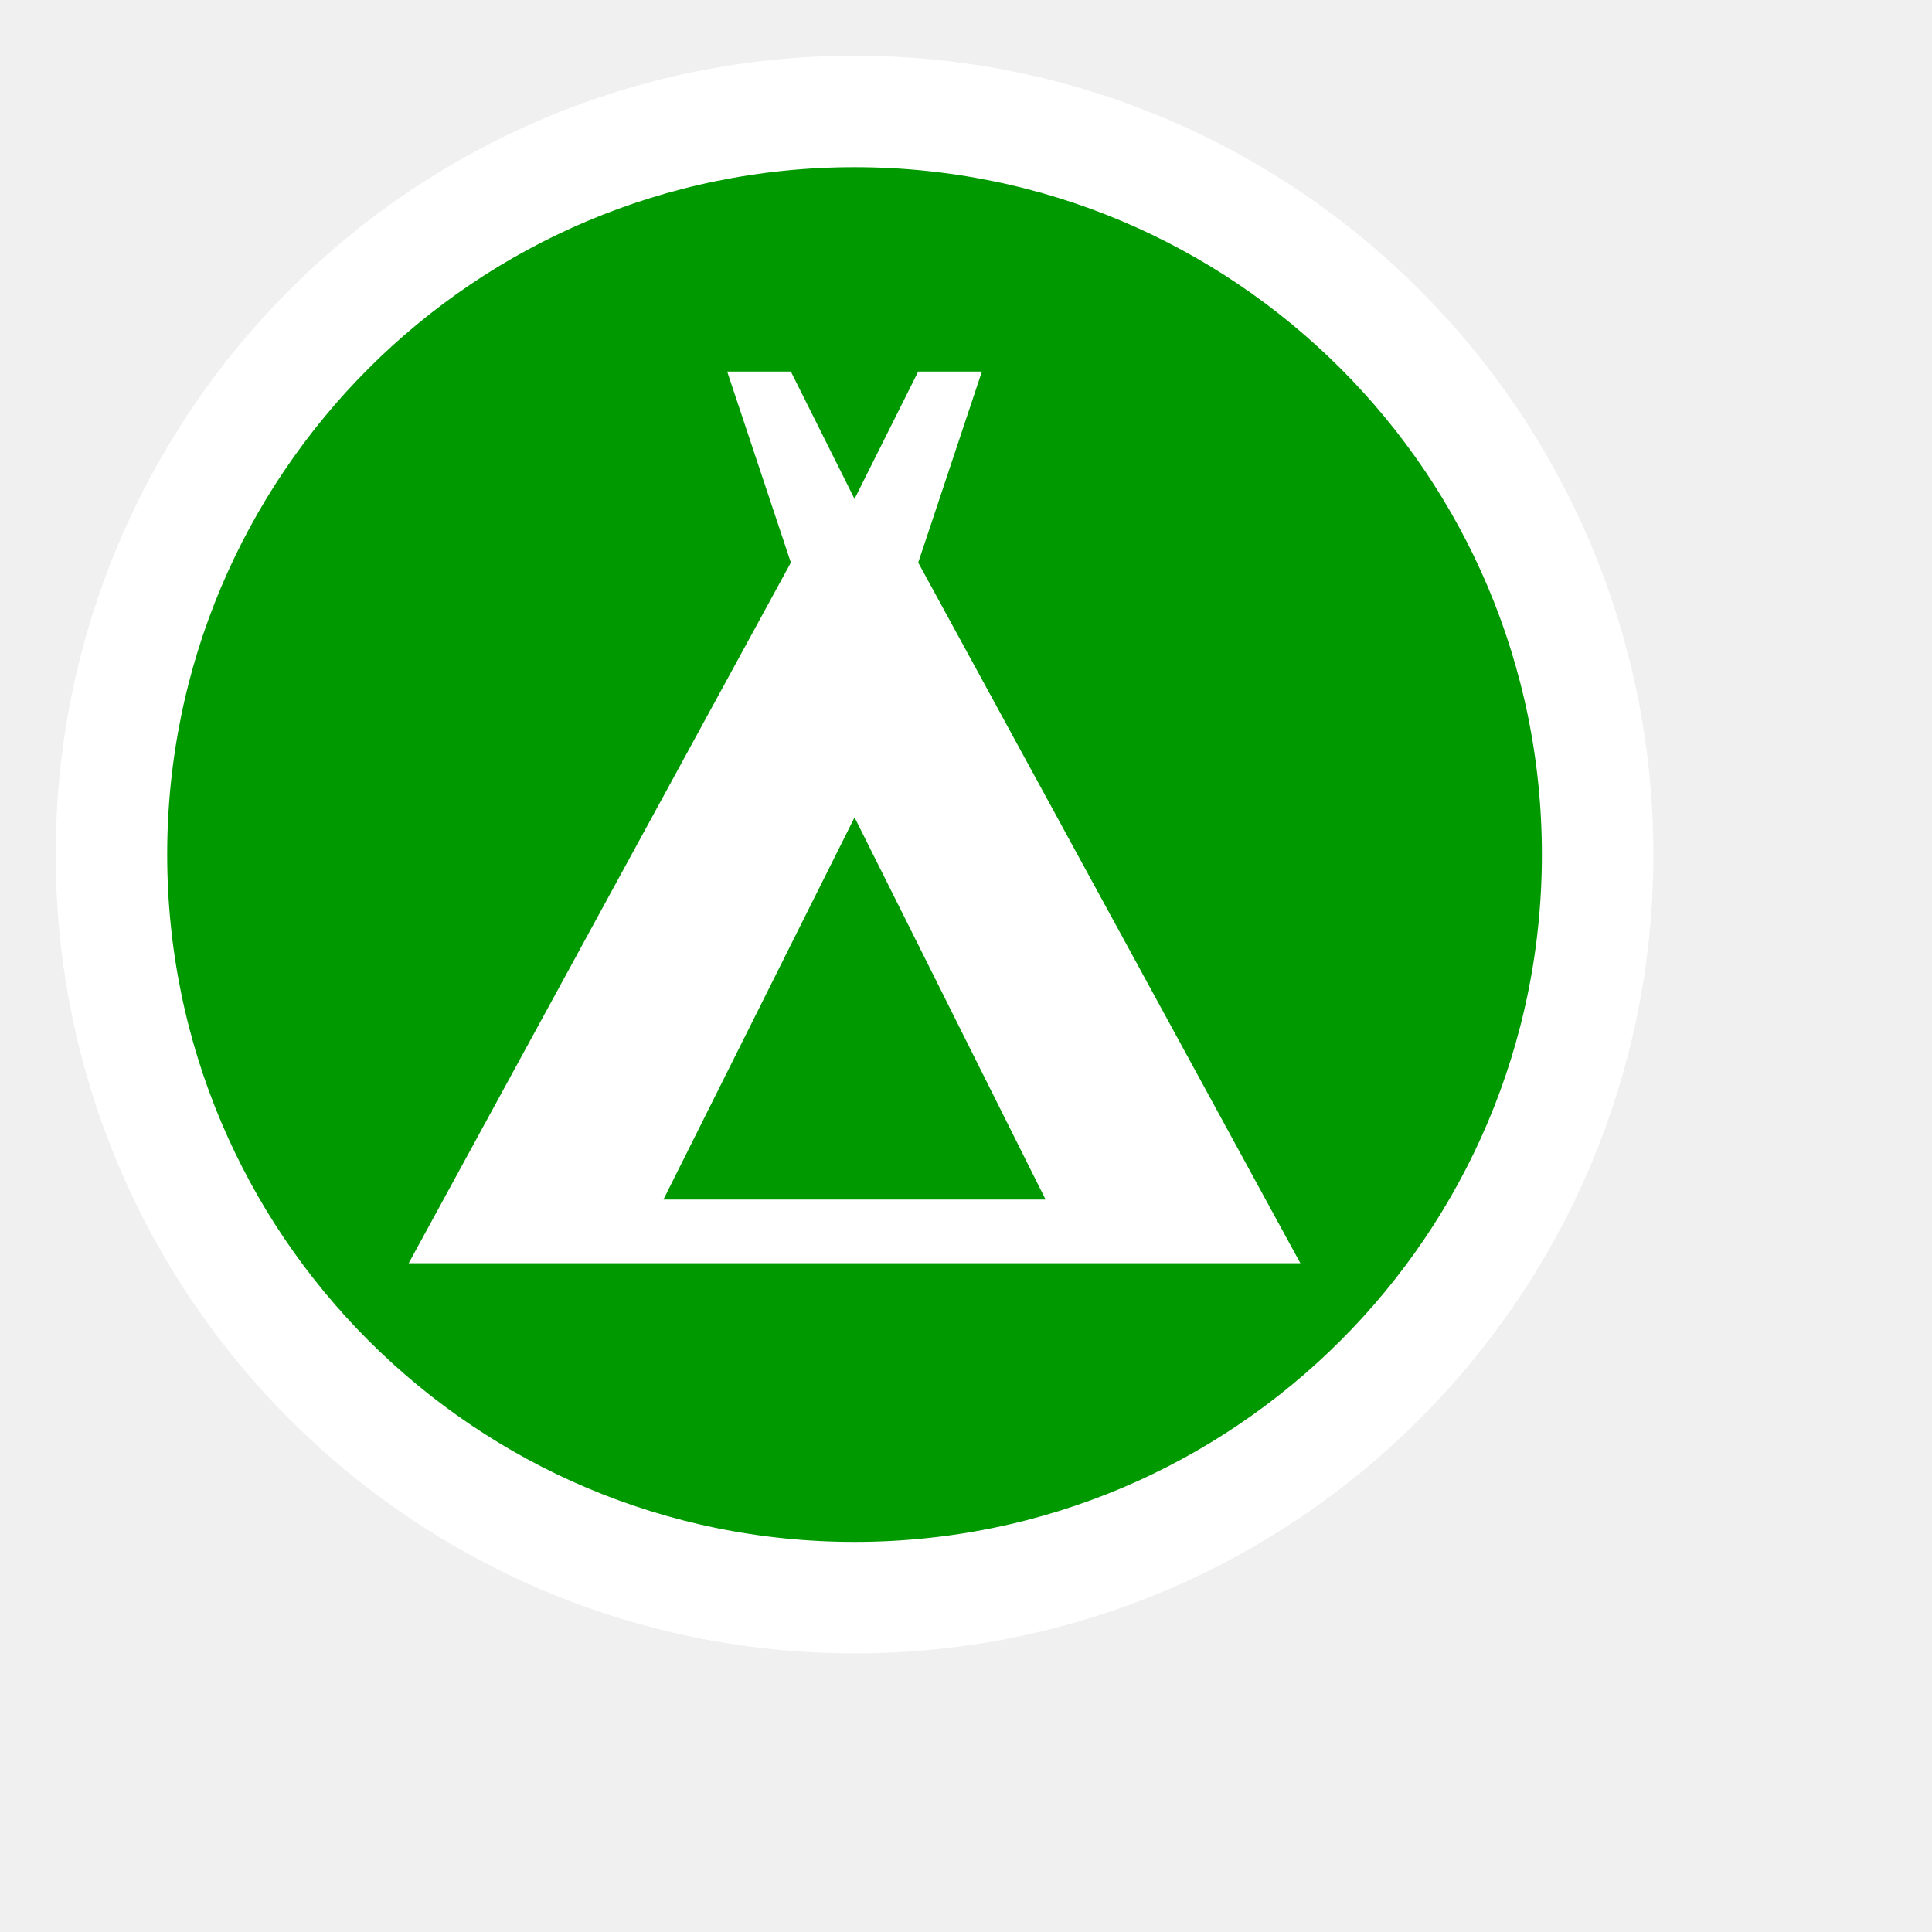
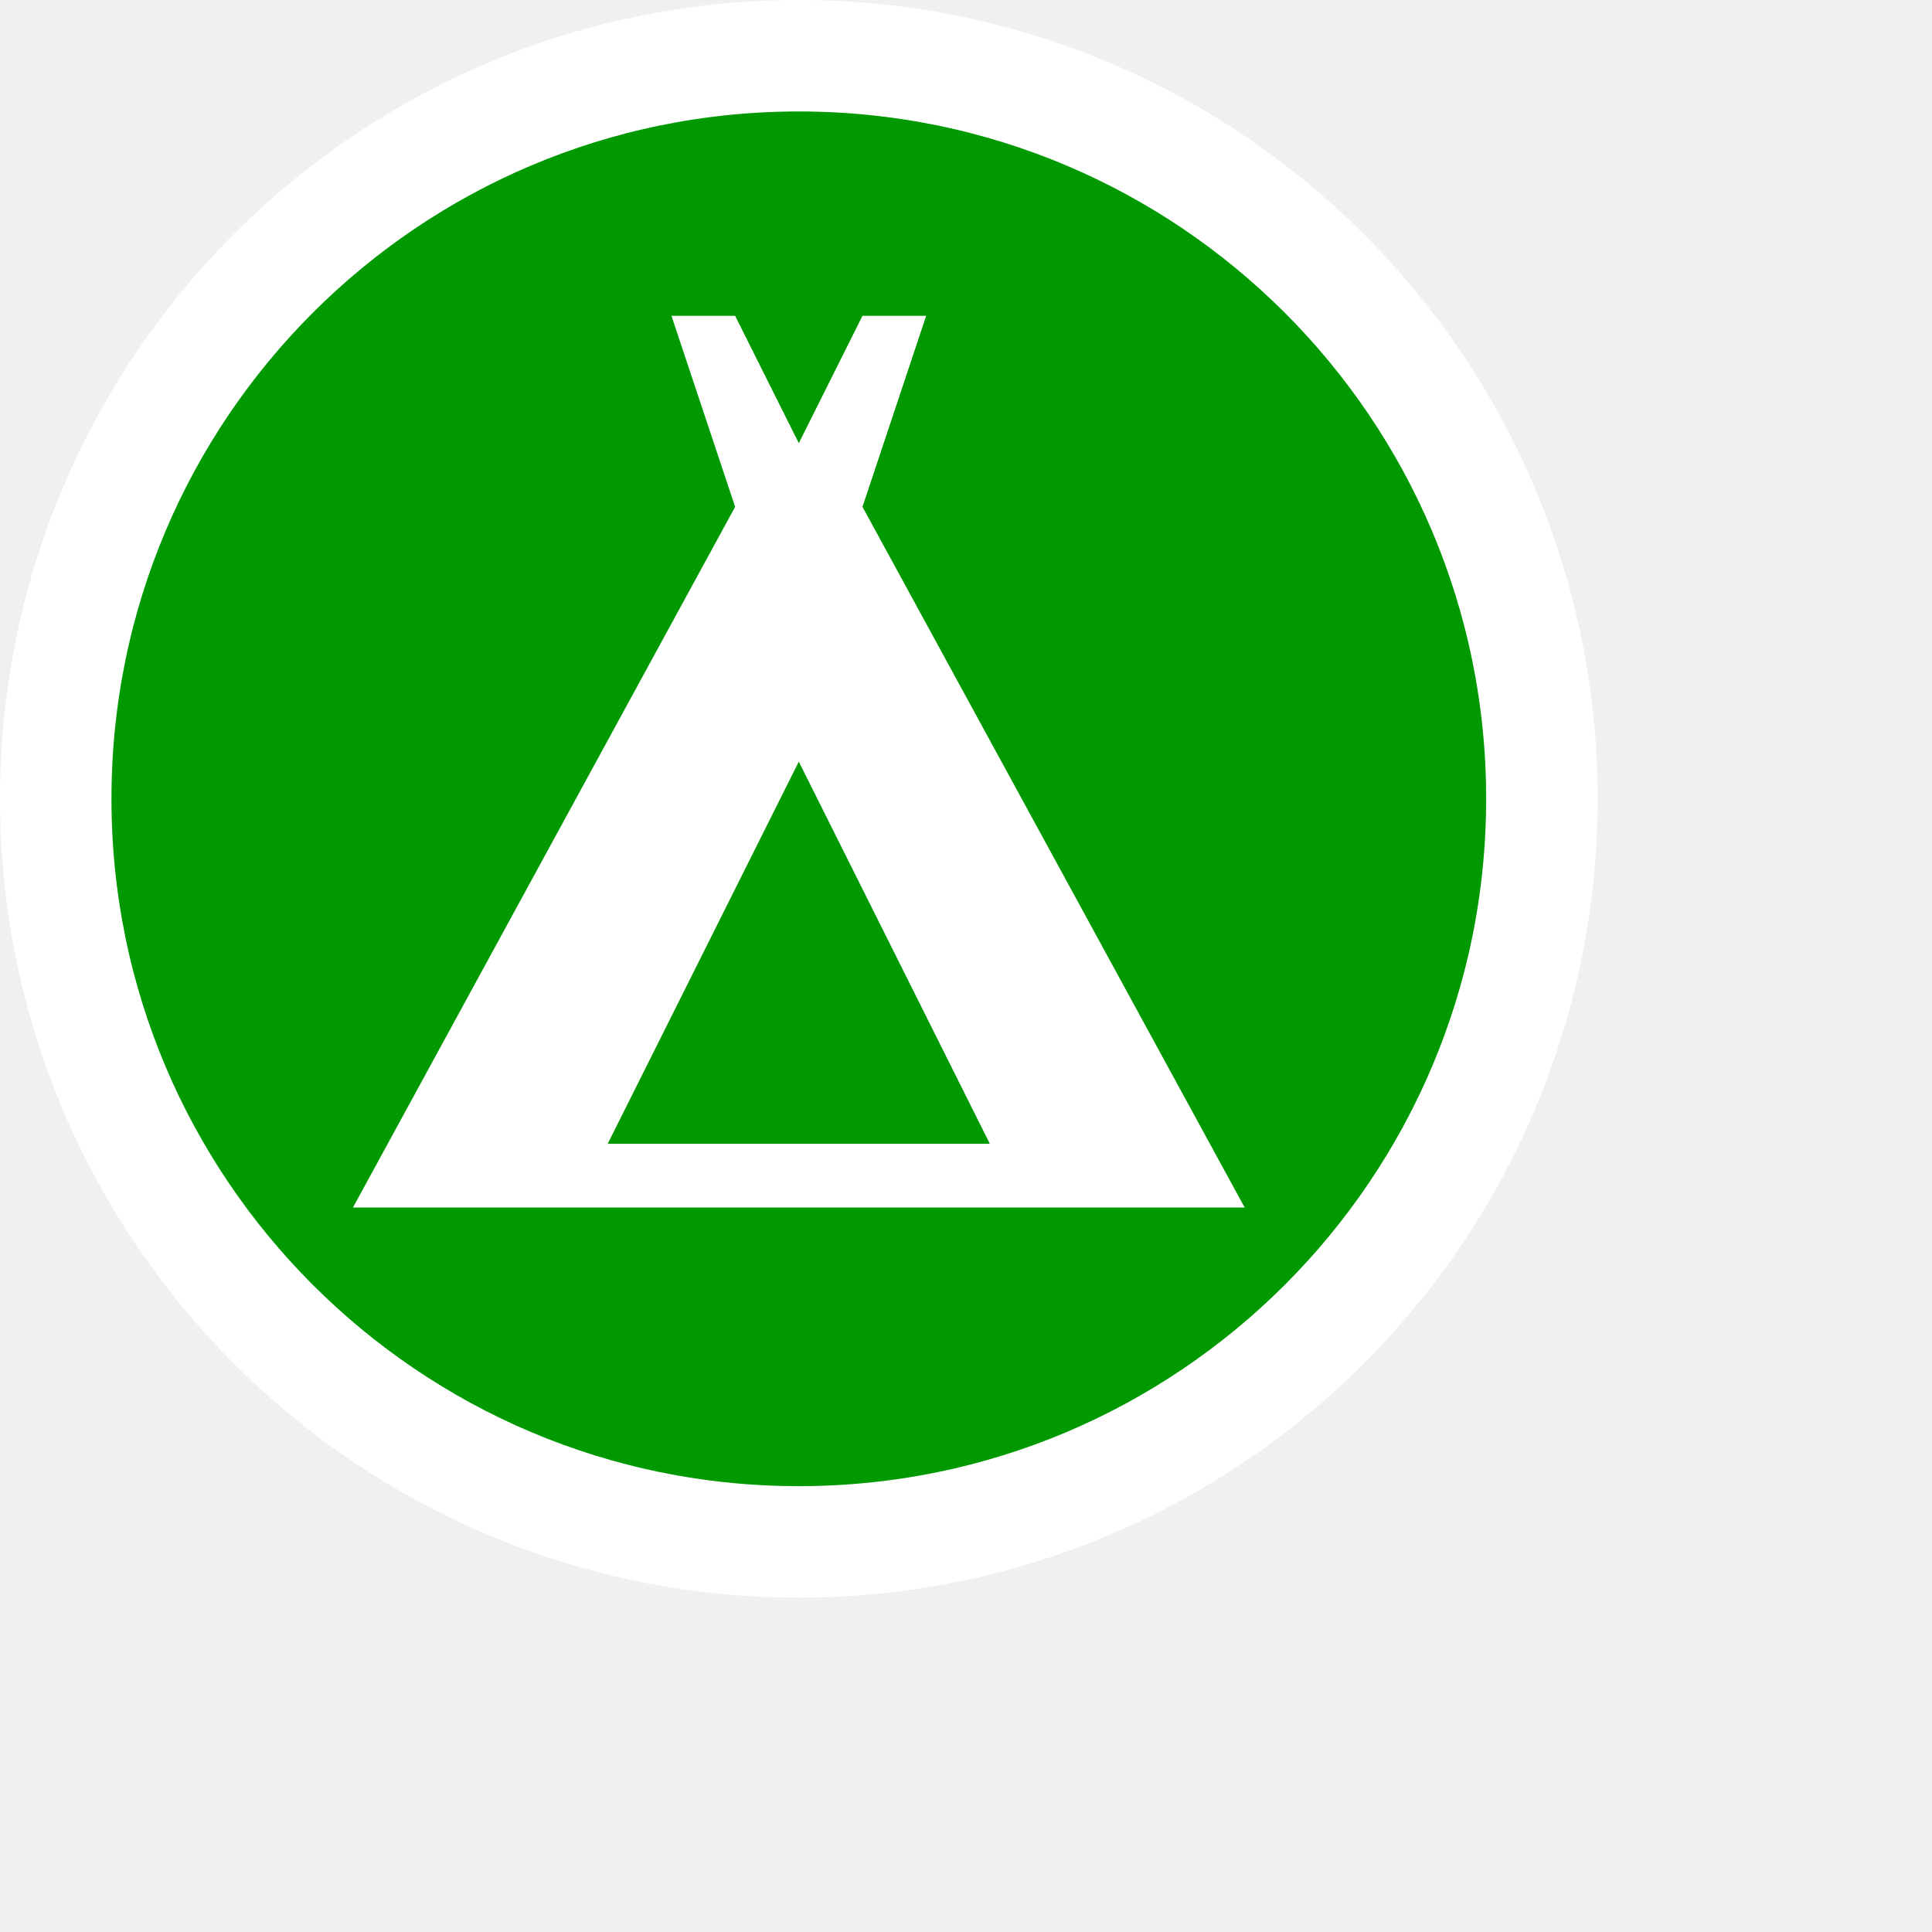
- <svg xmlns="http://www.w3.org/2000/svg" fill="#ffffff" width="60px" height="60px" viewBox="-4.5 -4 26 26" role="img" focusable="false" aria-hidden="true">
+ <svg xmlns="http://www.w3.org/2000/svg" fill="#ffffff" width="60px" height="60px" viewBox="-3.75 -3.25 26 26" role="img" focusable="false" aria-hidden="true">
  <circle cx="7" cy="7.5" r="10" stroke="#ffffff" stroke-width="1.5" fill="#009900" />
  <path d="M 13,13 7.857,3.571 8.714,1 7.857,1 7,2.714 6.143,1 5.286,1 6.143,3.571 1,13 Z m -6,-6 2.571,5.143 -5.143,0 z" />
</svg>
